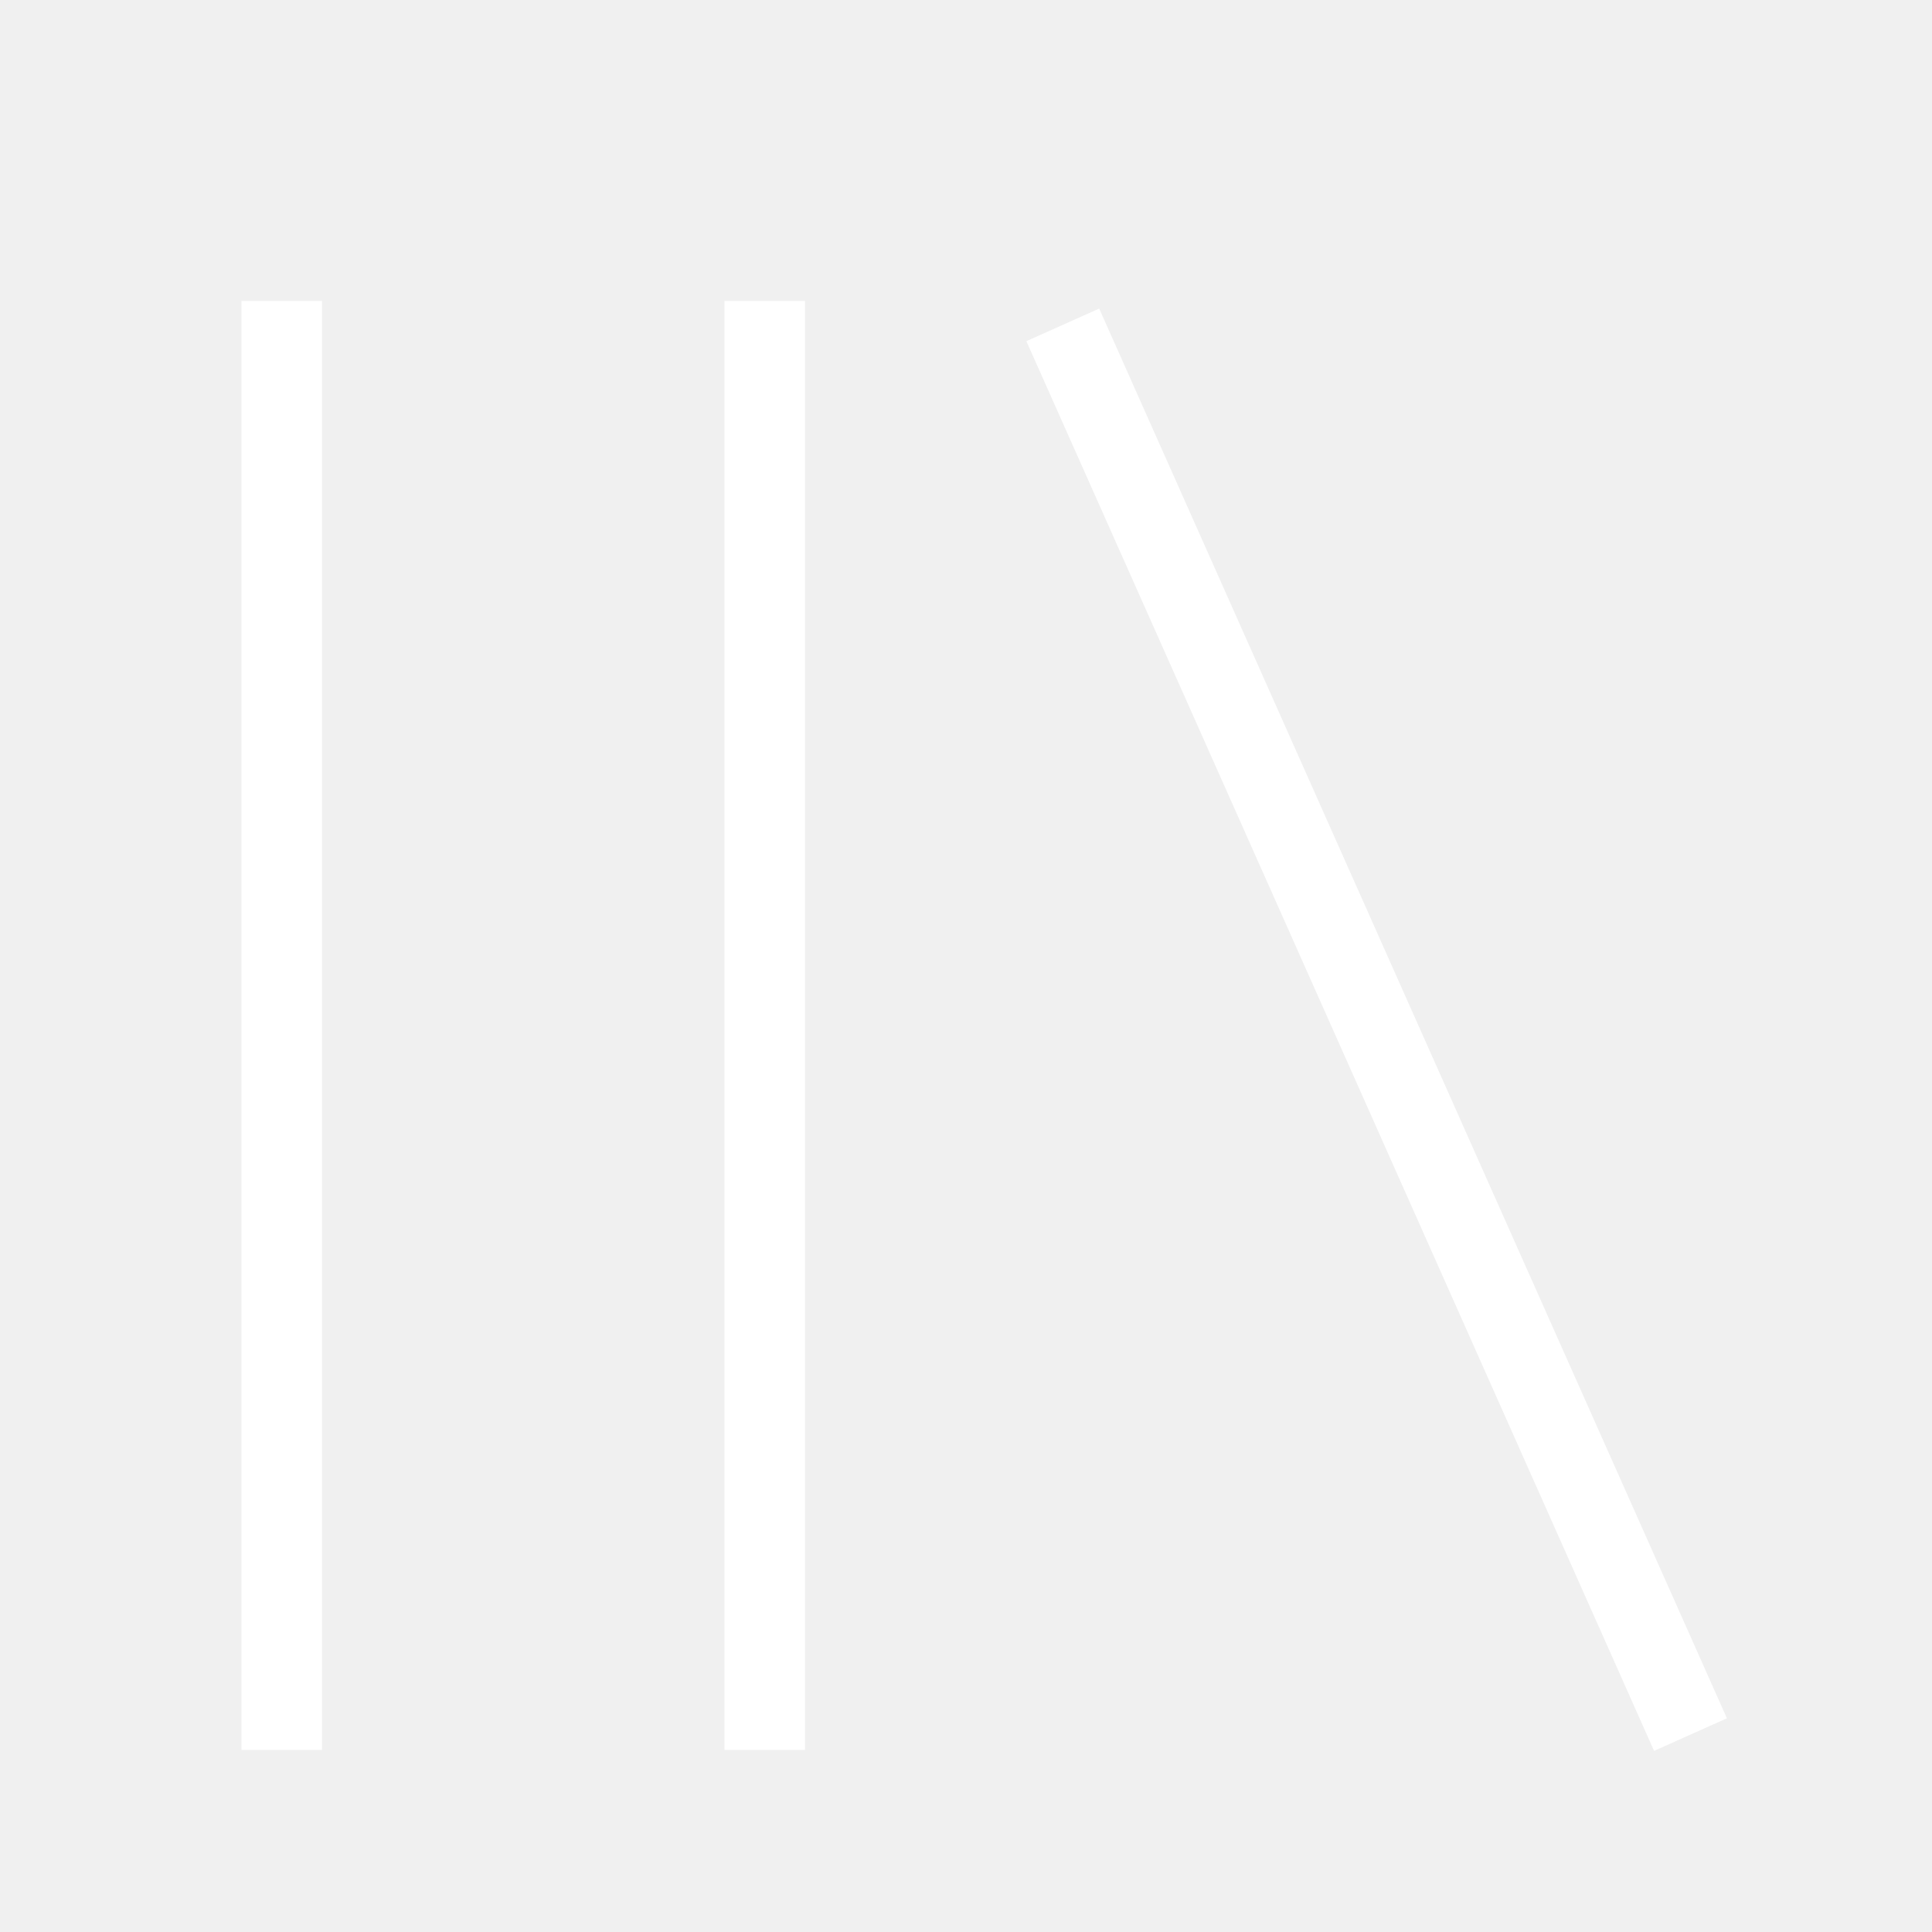
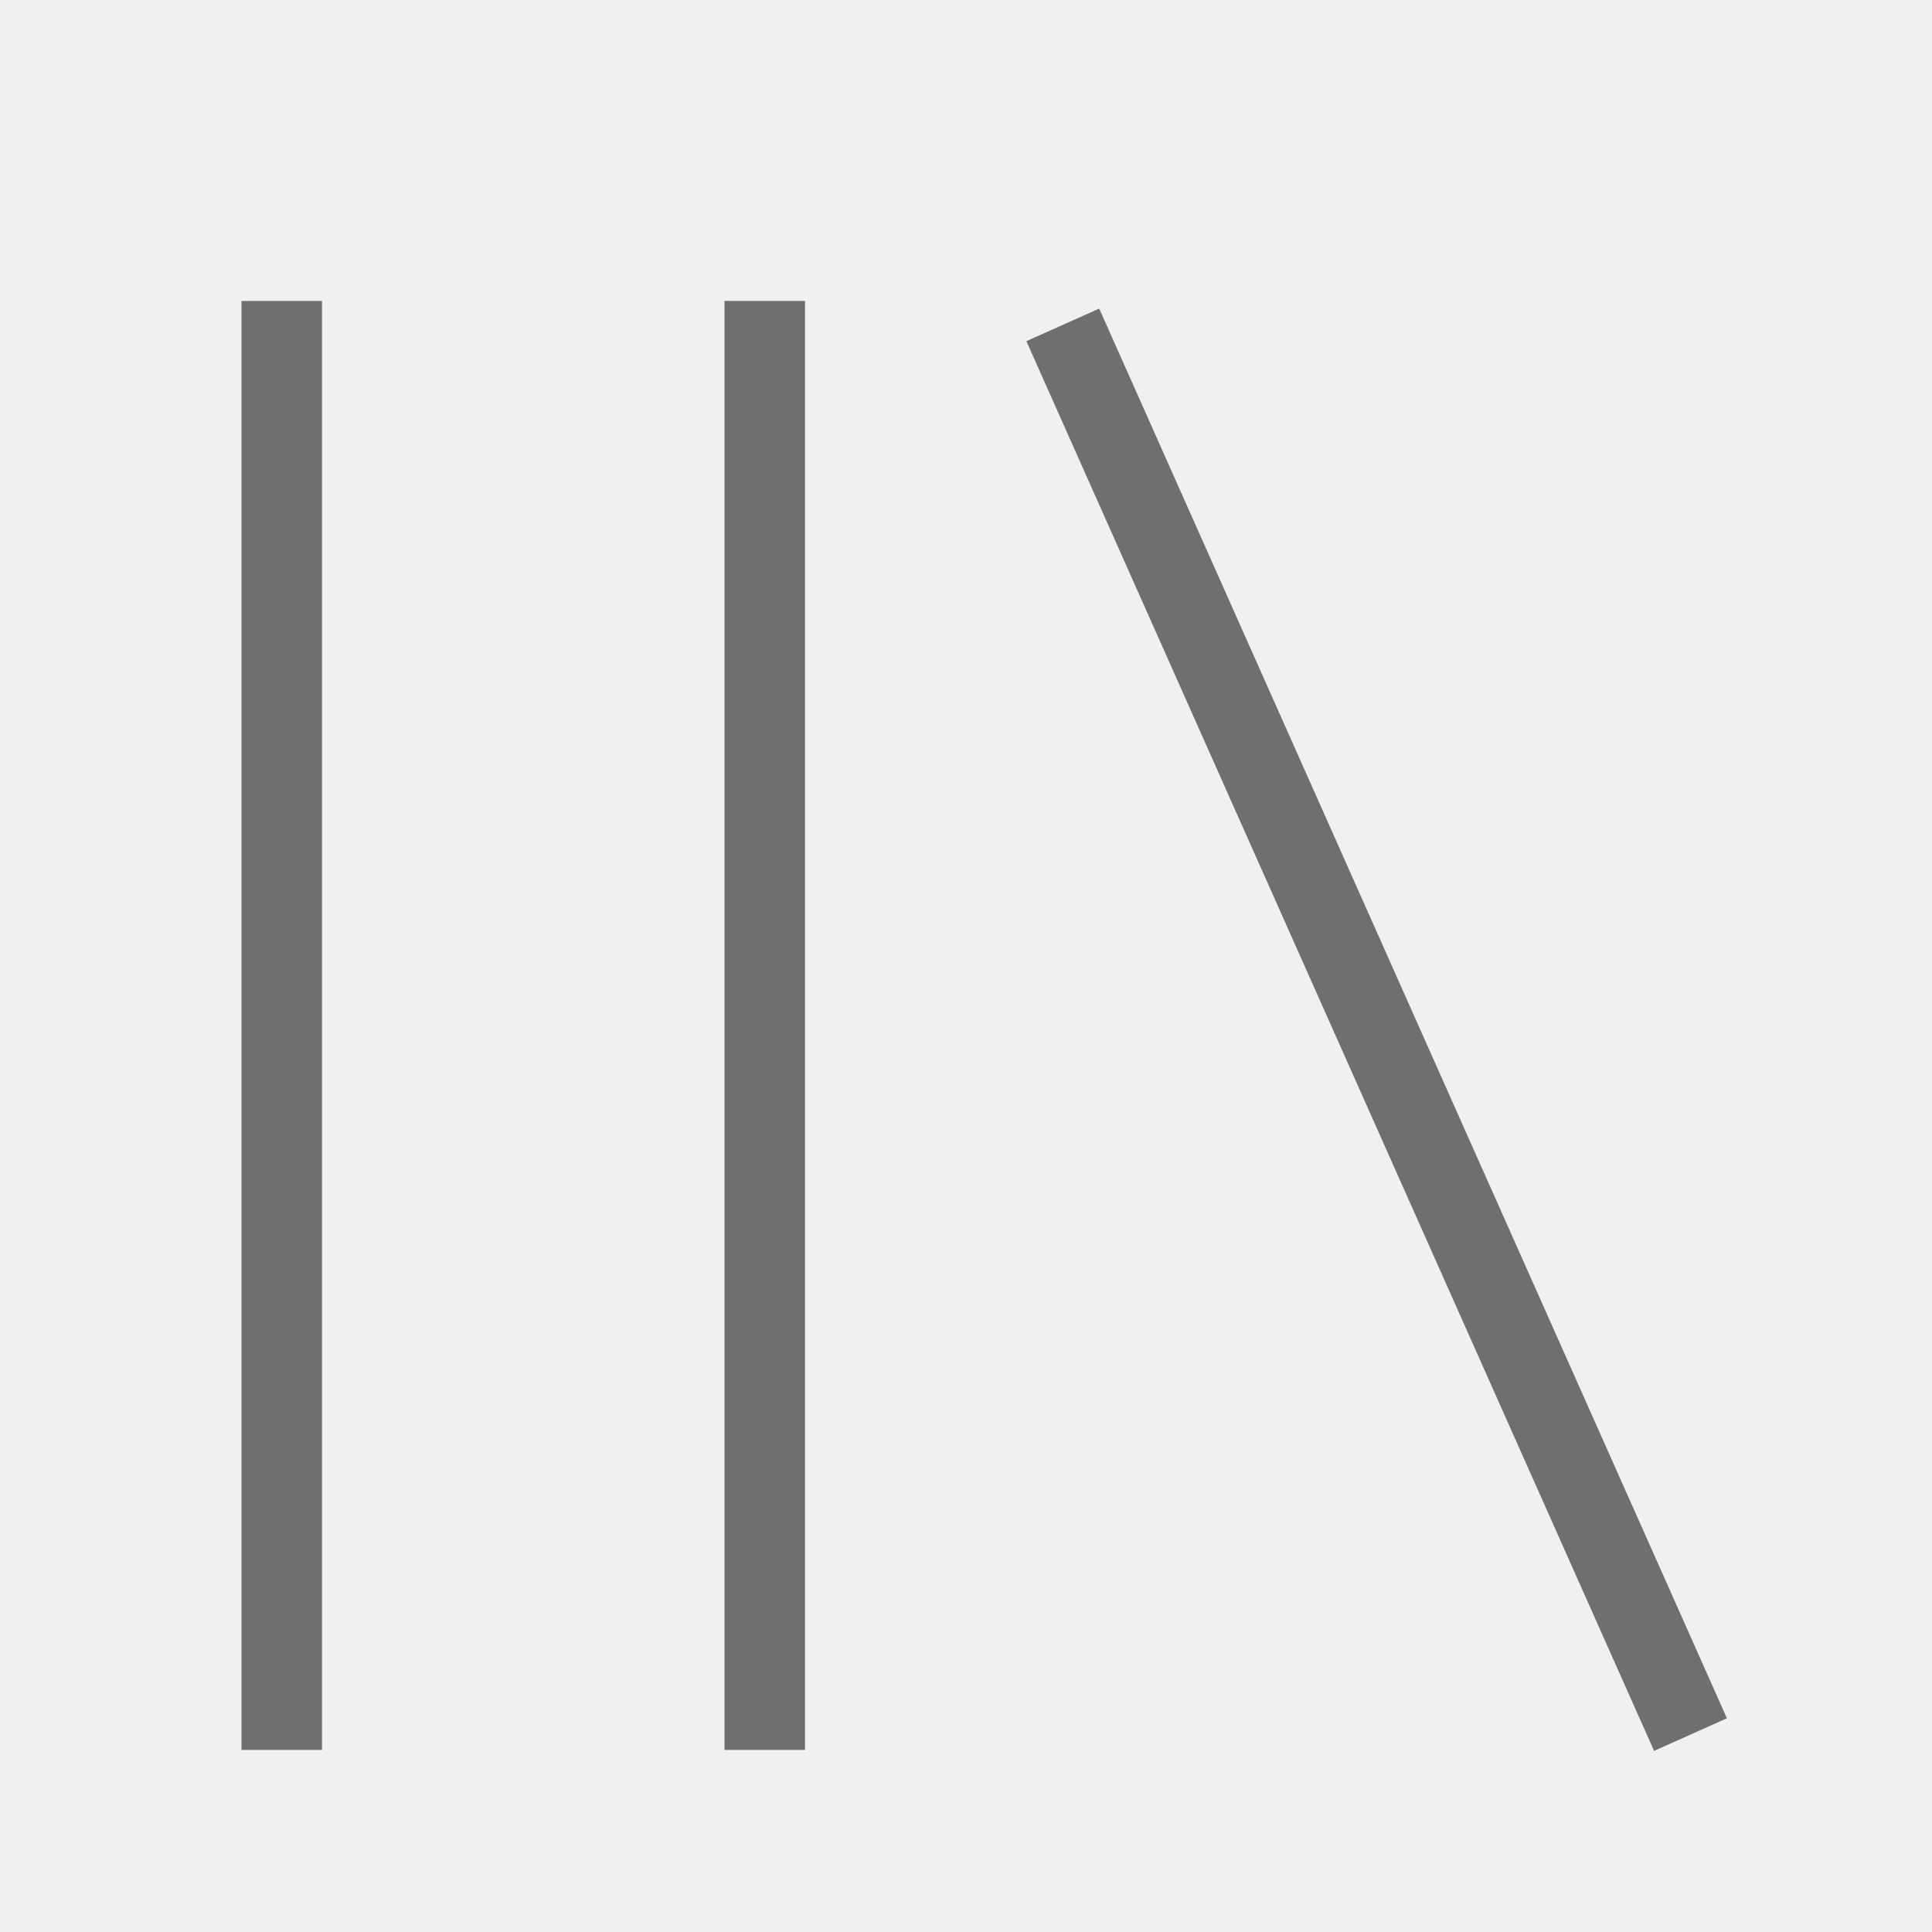
<svg xmlns="http://www.w3.org/2000/svg" viewBox="0 0 512 512">
-   <path d="M291.301 81.778l166.349 373.587-19.301 8.635-166.349-373.587zM64 463.746v-384h21.334v384h-21.334zM192 463.746v-384h21.334v384h-21.334z" fill="#ffffff" />
+   <path d="M291.301 81.778l166.349 373.587-19.301 8.635-166.349-373.587zM64 463.746v-384h21.334v384h-21.334zM192 463.746v-384h21.334v384h-21.334z" fill="#6f6f6f" />
</svg>
